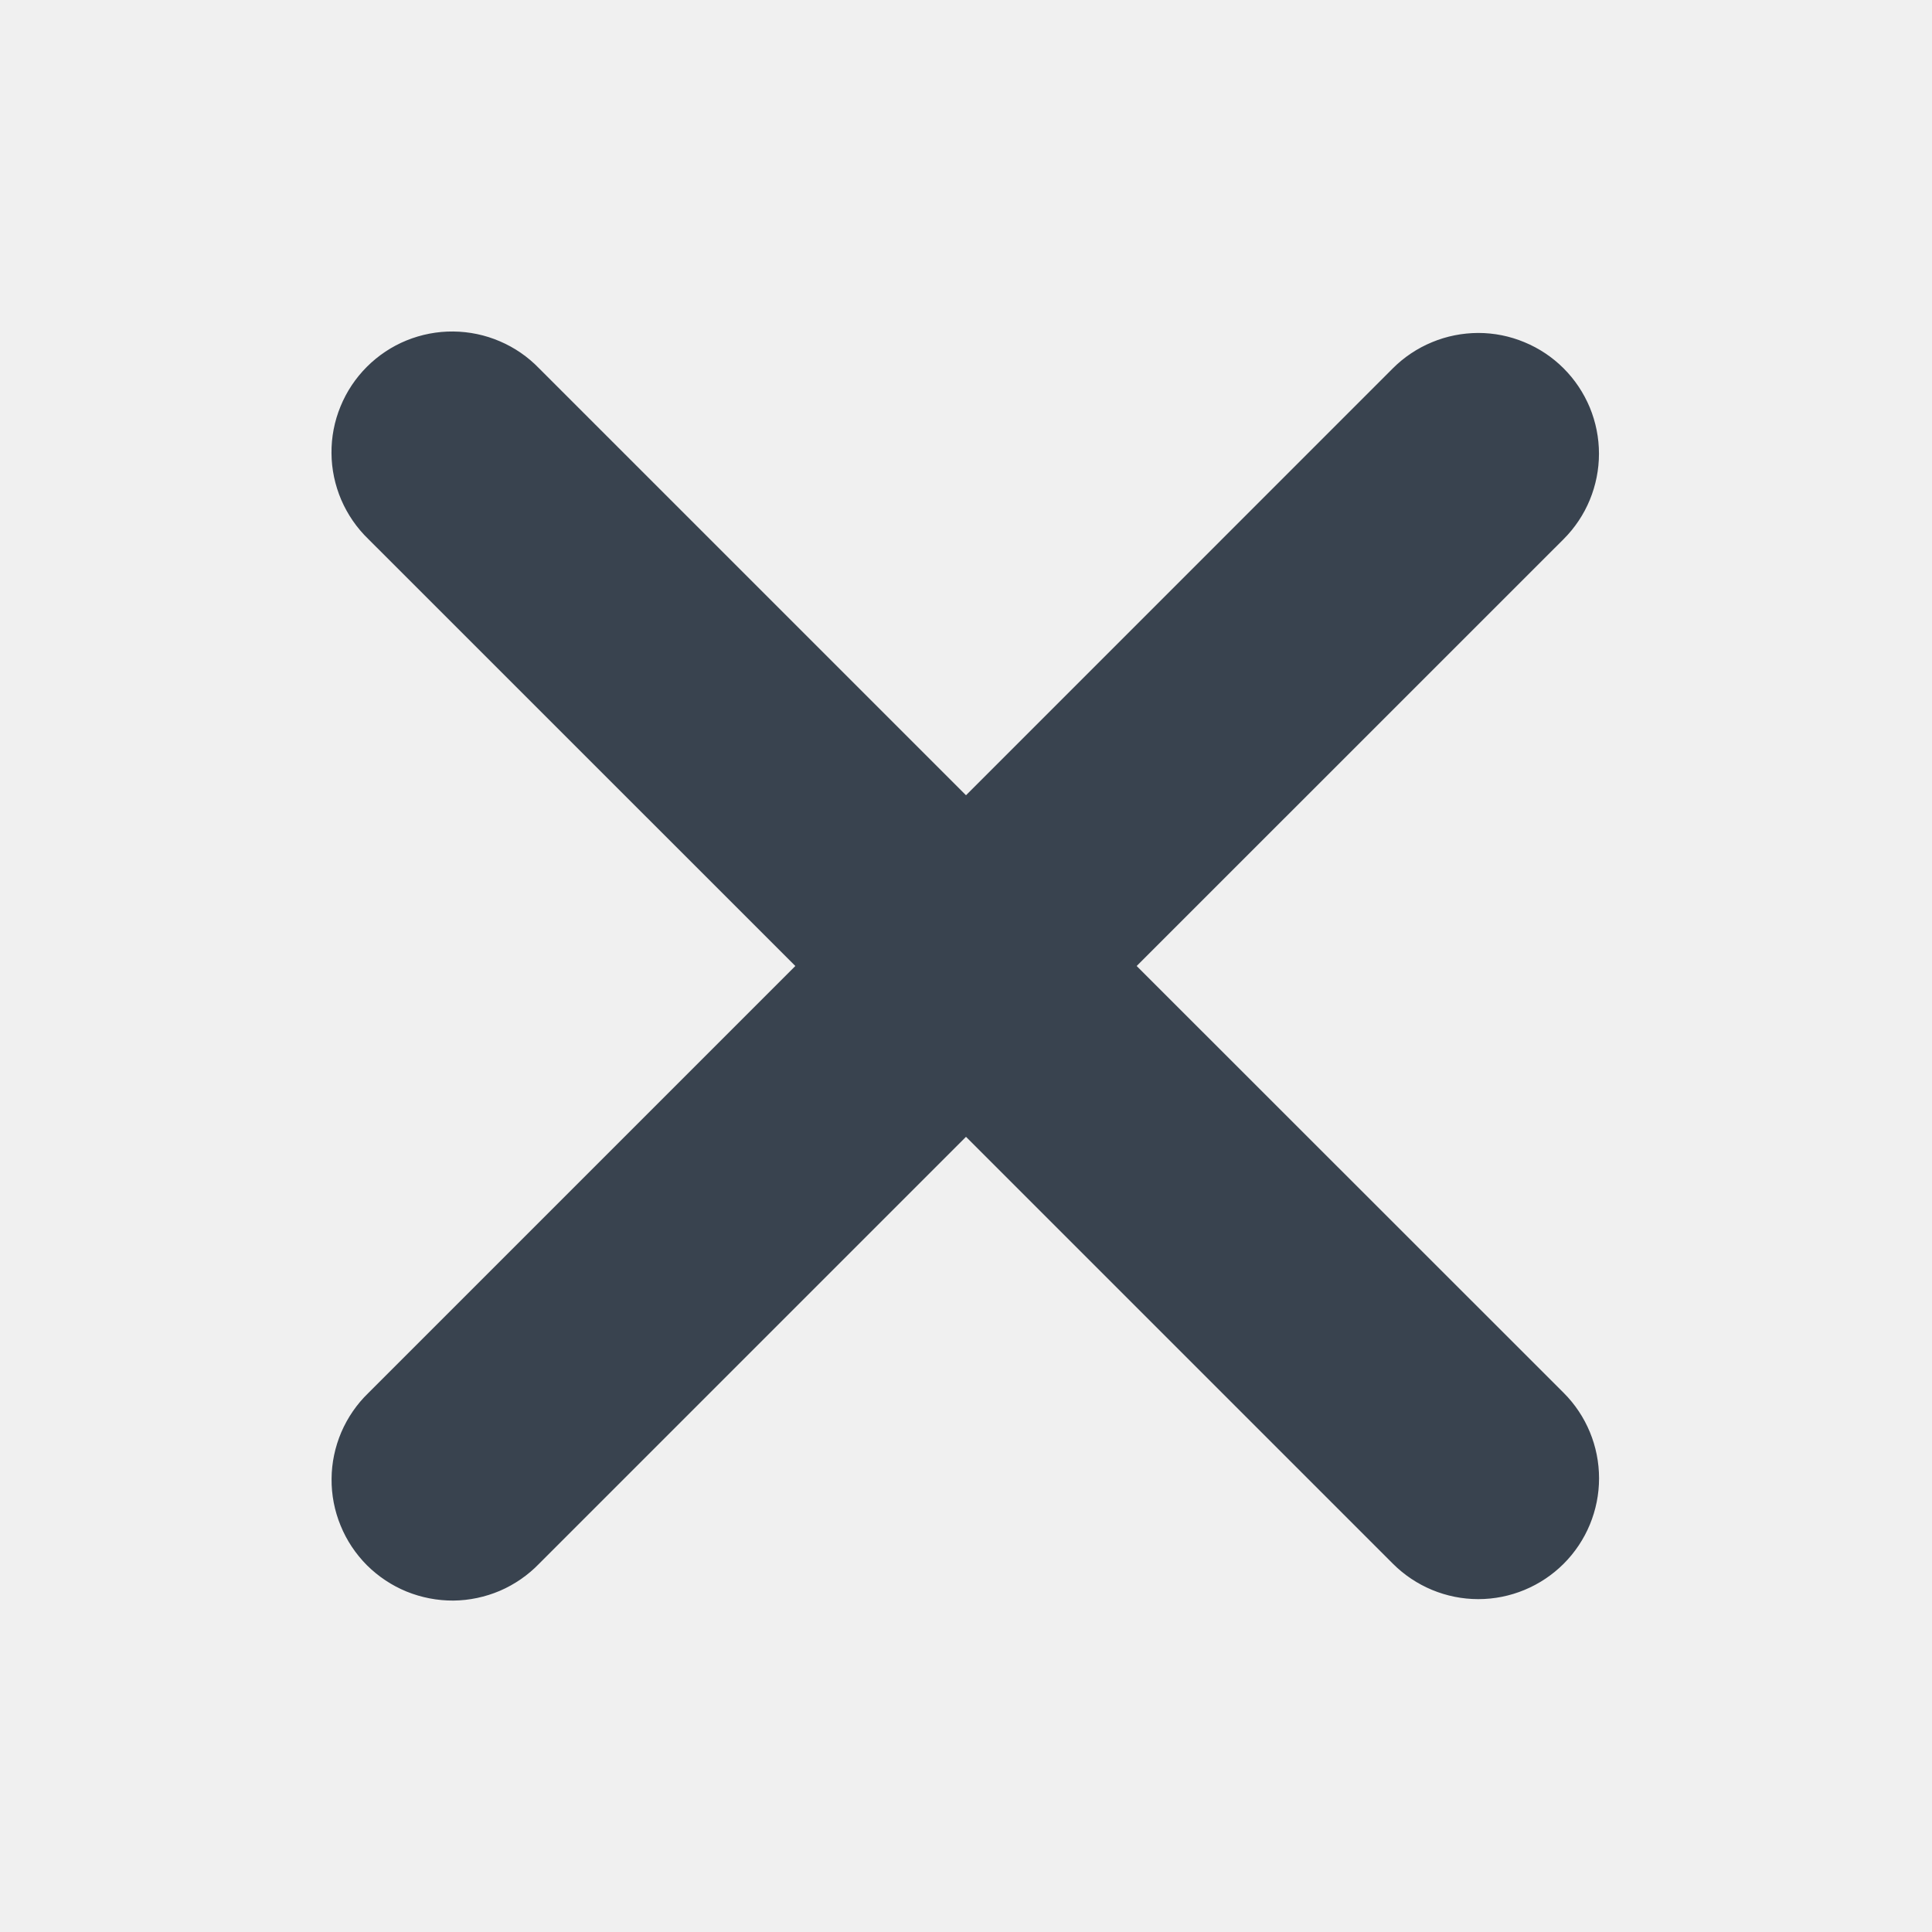
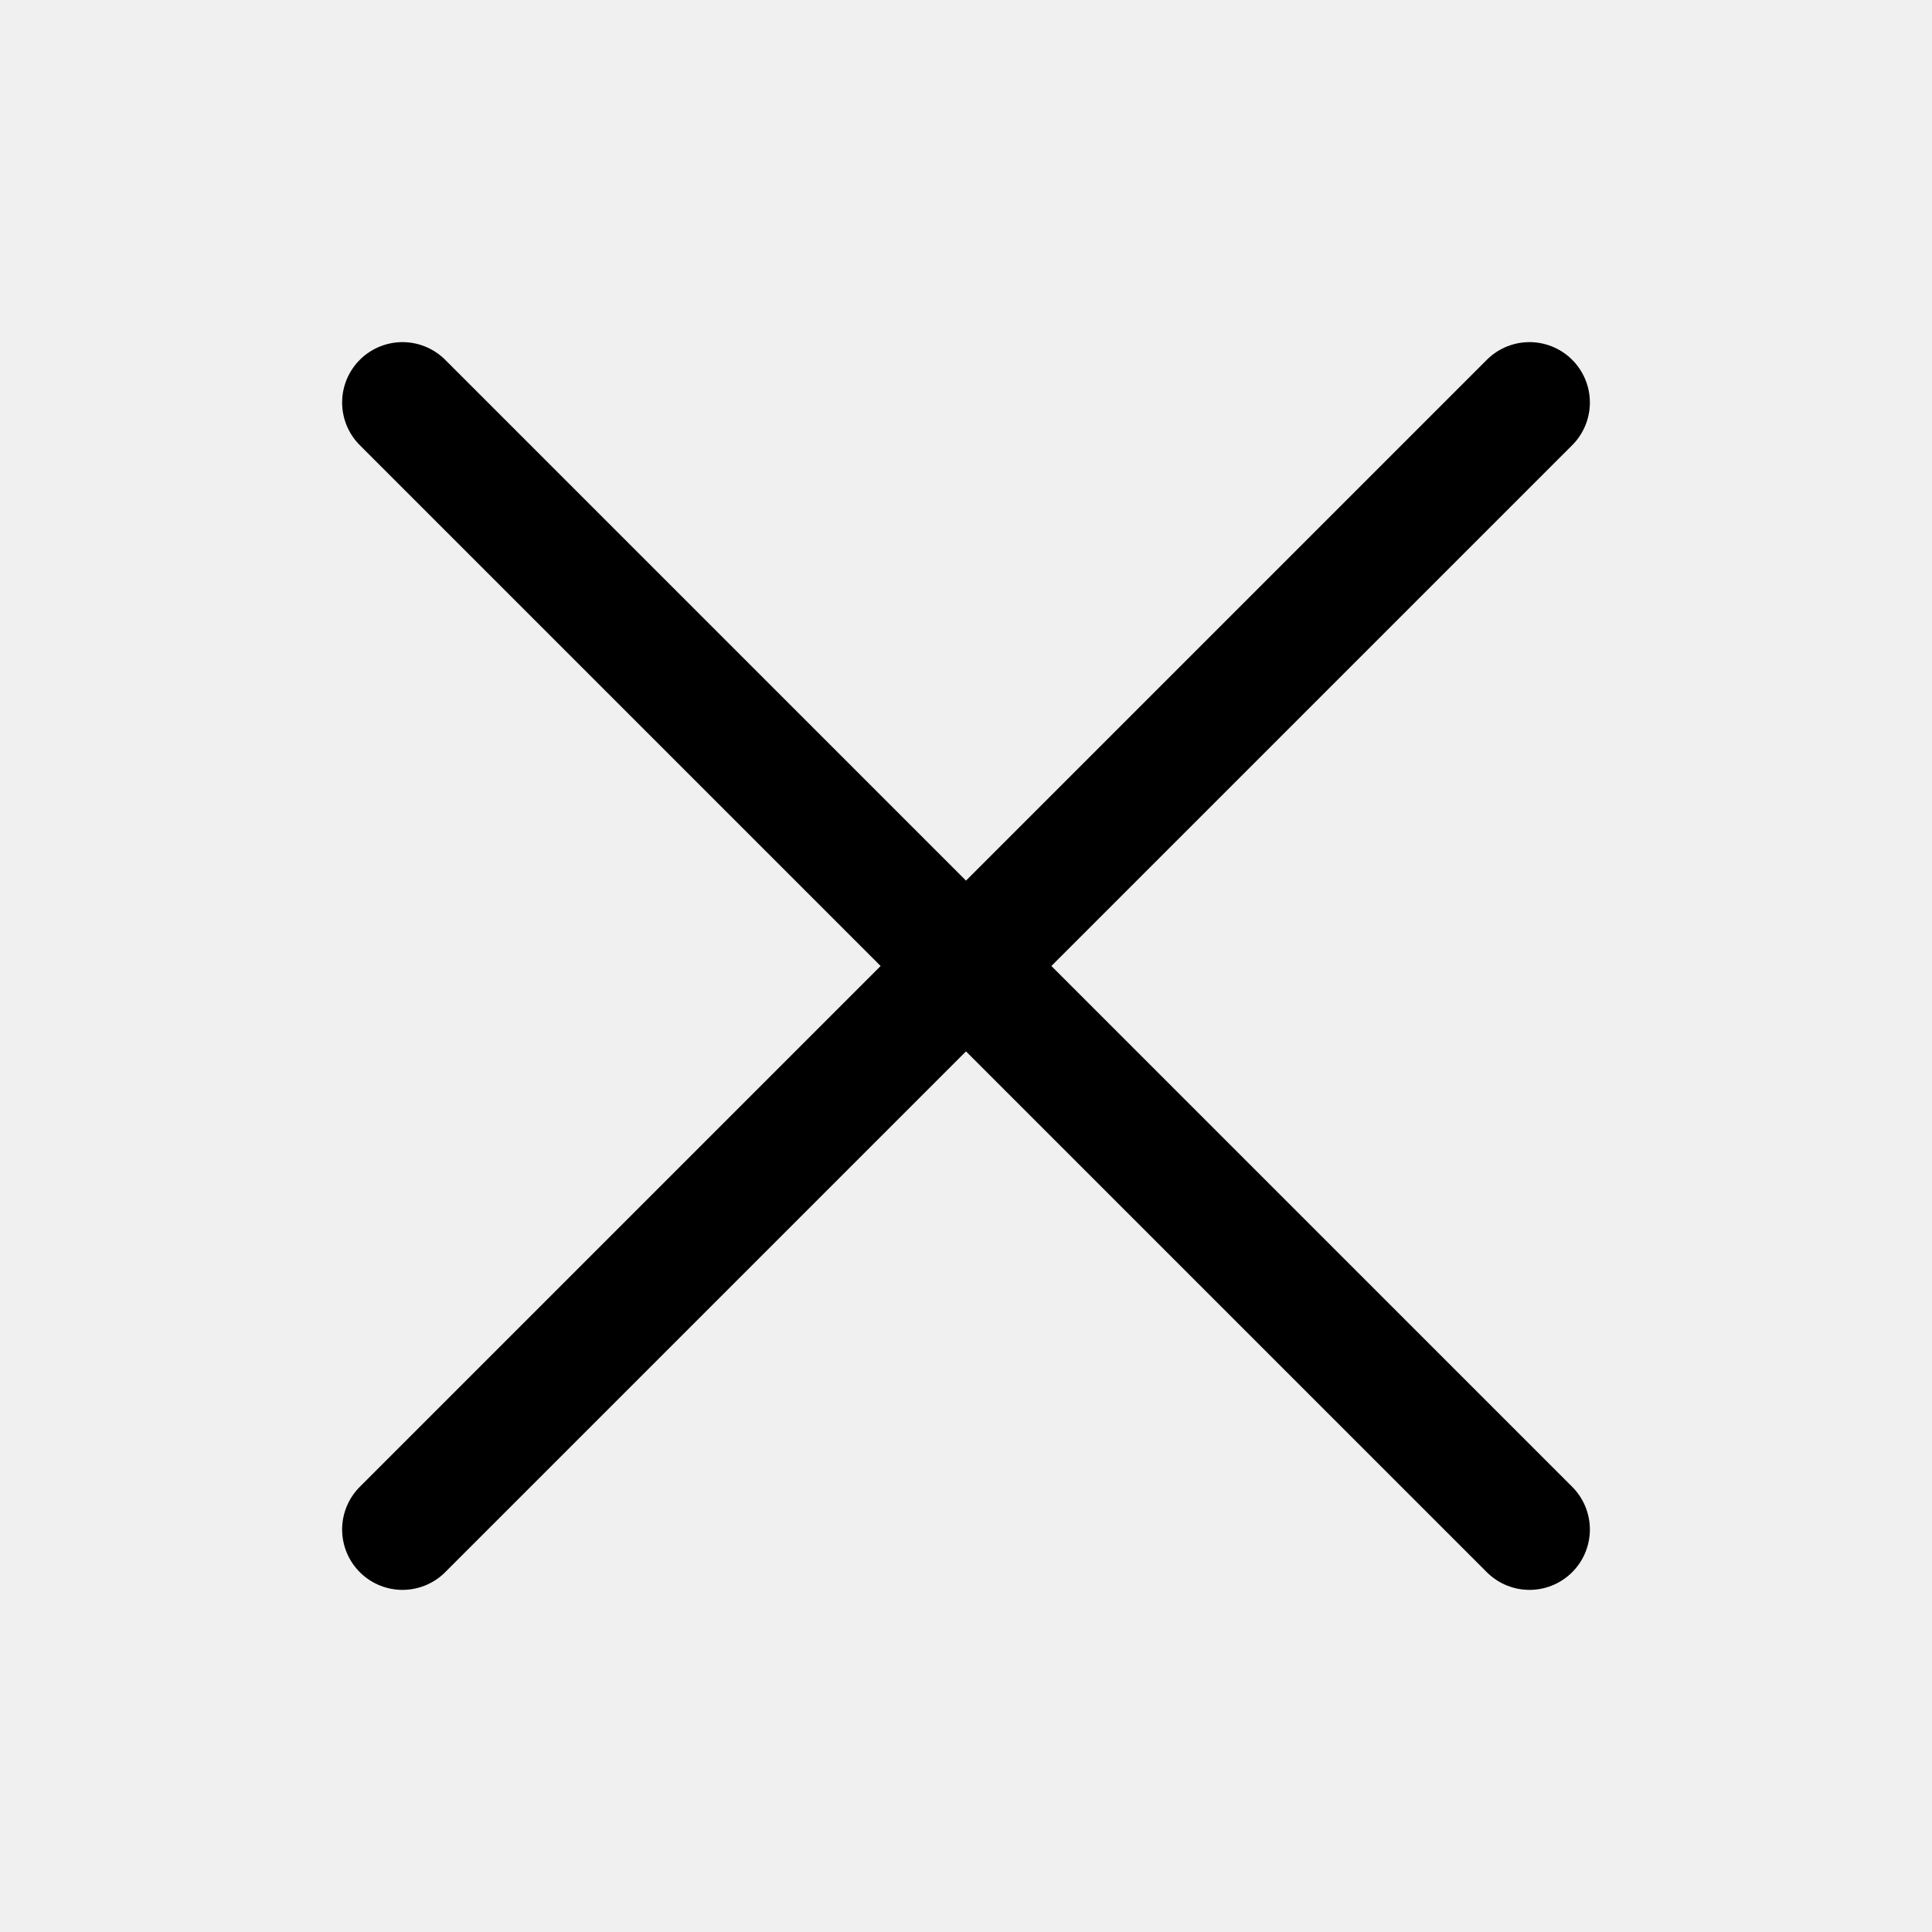
- <svg xmlns="http://www.w3.org/2000/svg" width="24" height="24" viewBox="0 0 24 24" fill="none">
-   <g clip-path="url(#clip0_339_1750)">
-     <path fill-rule="evenodd" clip-rule="evenodd" d="M12 14.122L17.303 19.425C17.584 19.706 17.966 19.865 18.364 19.865C18.762 19.865 19.144 19.706 19.425 19.425C19.706 19.144 19.864 18.762 19.864 18.364C19.864 17.966 19.706 17.584 19.425 17.303L14.12 12L19.424 6.697C19.563 6.558 19.674 6.392 19.749 6.21C19.824 6.028 19.863 5.833 19.863 5.636C19.863 5.439 19.824 5.244 19.749 5.062C19.673 4.88 19.563 4.715 19.424 4.576C19.284 4.436 19.119 4.326 18.937 4.251C18.755 4.175 18.56 4.136 18.363 4.136C18.166 4.137 17.971 4.175 17.789 4.251C17.607 4.326 17.441 4.437 17.302 4.576L12 9.879L6.697 4.576C6.559 4.433 6.393 4.318 6.21 4.24C6.027 4.161 5.83 4.12 5.631 4.118C5.432 4.116 5.235 4.154 5.05 4.229C4.866 4.304 4.698 4.416 4.557 4.557C4.417 4.697 4.305 4.865 4.23 5.049C4.154 5.233 4.116 5.431 4.118 5.63C4.119 5.829 4.161 6.026 4.239 6.209C4.318 6.392 4.432 6.558 4.575 6.696L9.88 12L4.576 17.304C4.433 17.442 4.319 17.608 4.24 17.791C4.162 17.974 4.12 18.171 4.119 18.37C4.117 18.569 4.155 18.767 4.231 18.951C4.306 19.136 4.418 19.303 4.558 19.444C4.699 19.584 4.867 19.696 5.051 19.771C5.236 19.846 5.433 19.884 5.632 19.883C5.831 19.881 6.028 19.839 6.211 19.761C6.394 19.682 6.56 19.567 6.698 19.424L12 14.122Z" fill="#39434F" />
-   </g>
-   <defs>
-     <clipPath id="clip0_339_1750">
-       <rect width="24" height="24" fill="white" />
-     </clipPath>
-   </defs>
+ <svg xmlns="http://www.w3.org/2000/svg" viewBox="0 0 24 24" width="24" height="24" color="#000000" fill="none">
+   <path d="M19 5L5 19M5 5L19 19" stroke="currentColor" stroke-width="1.5" stroke-linecap="round" stroke-linejoin="round" />
</svg>
